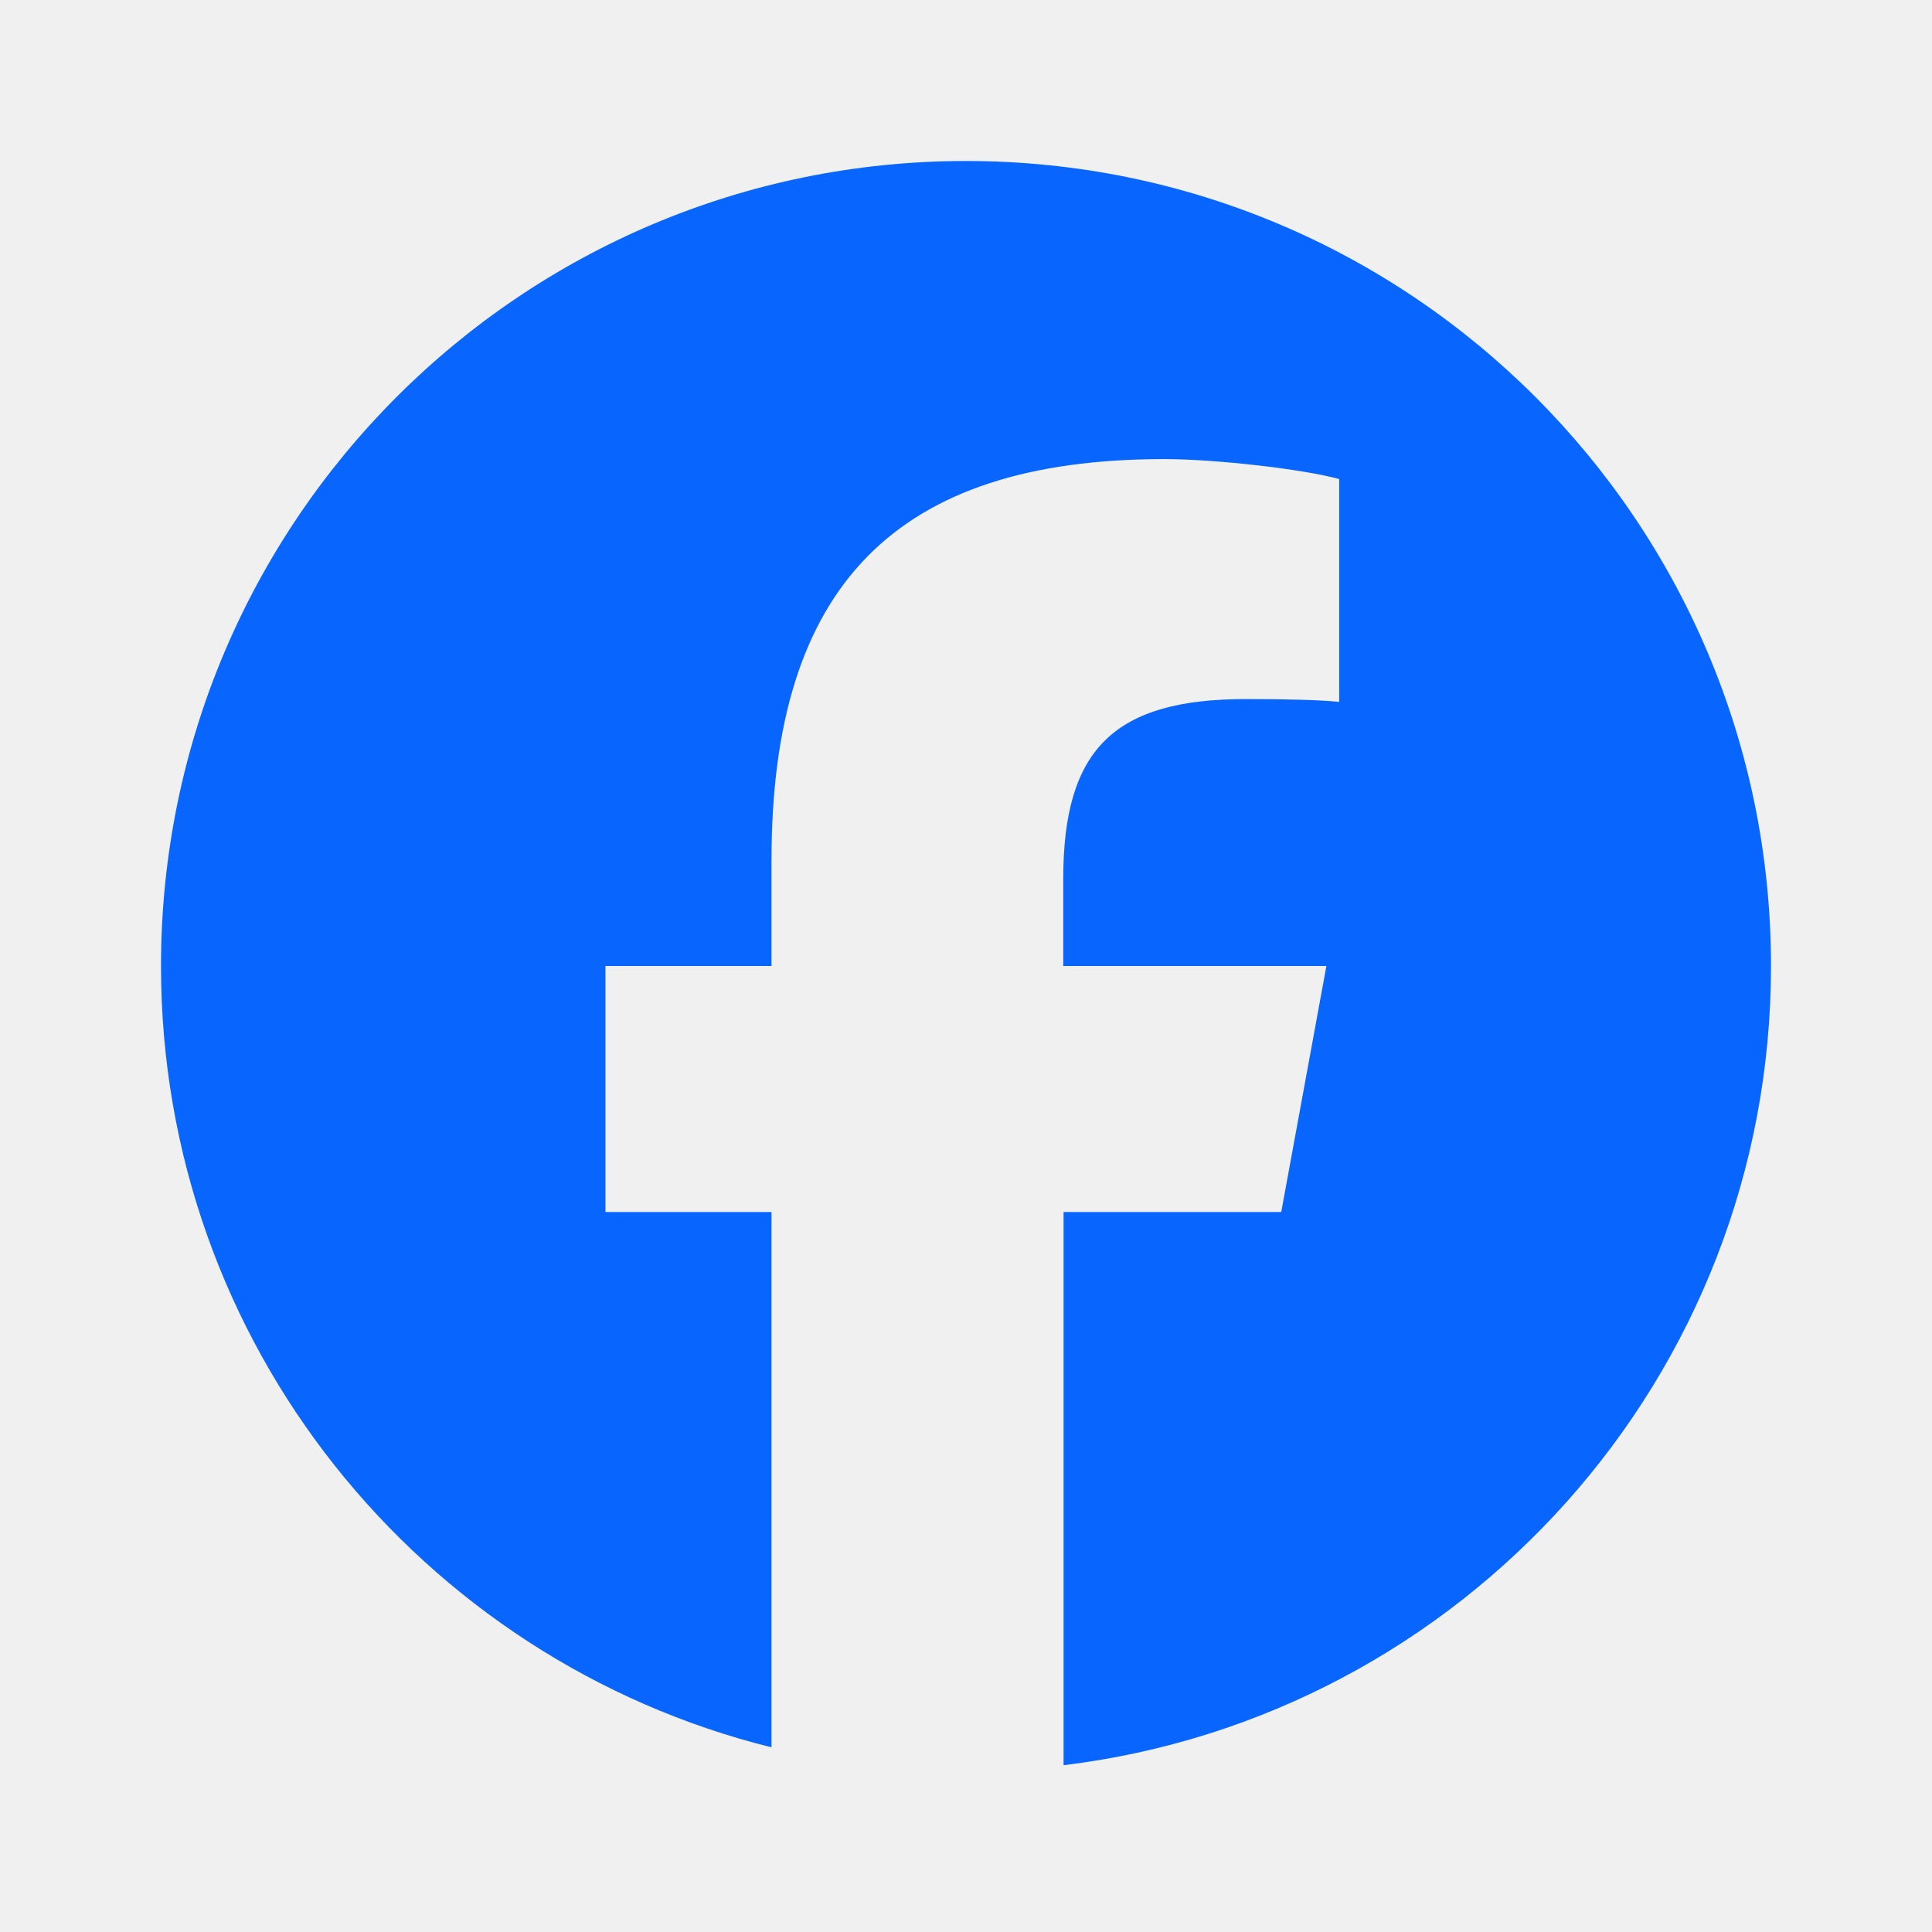
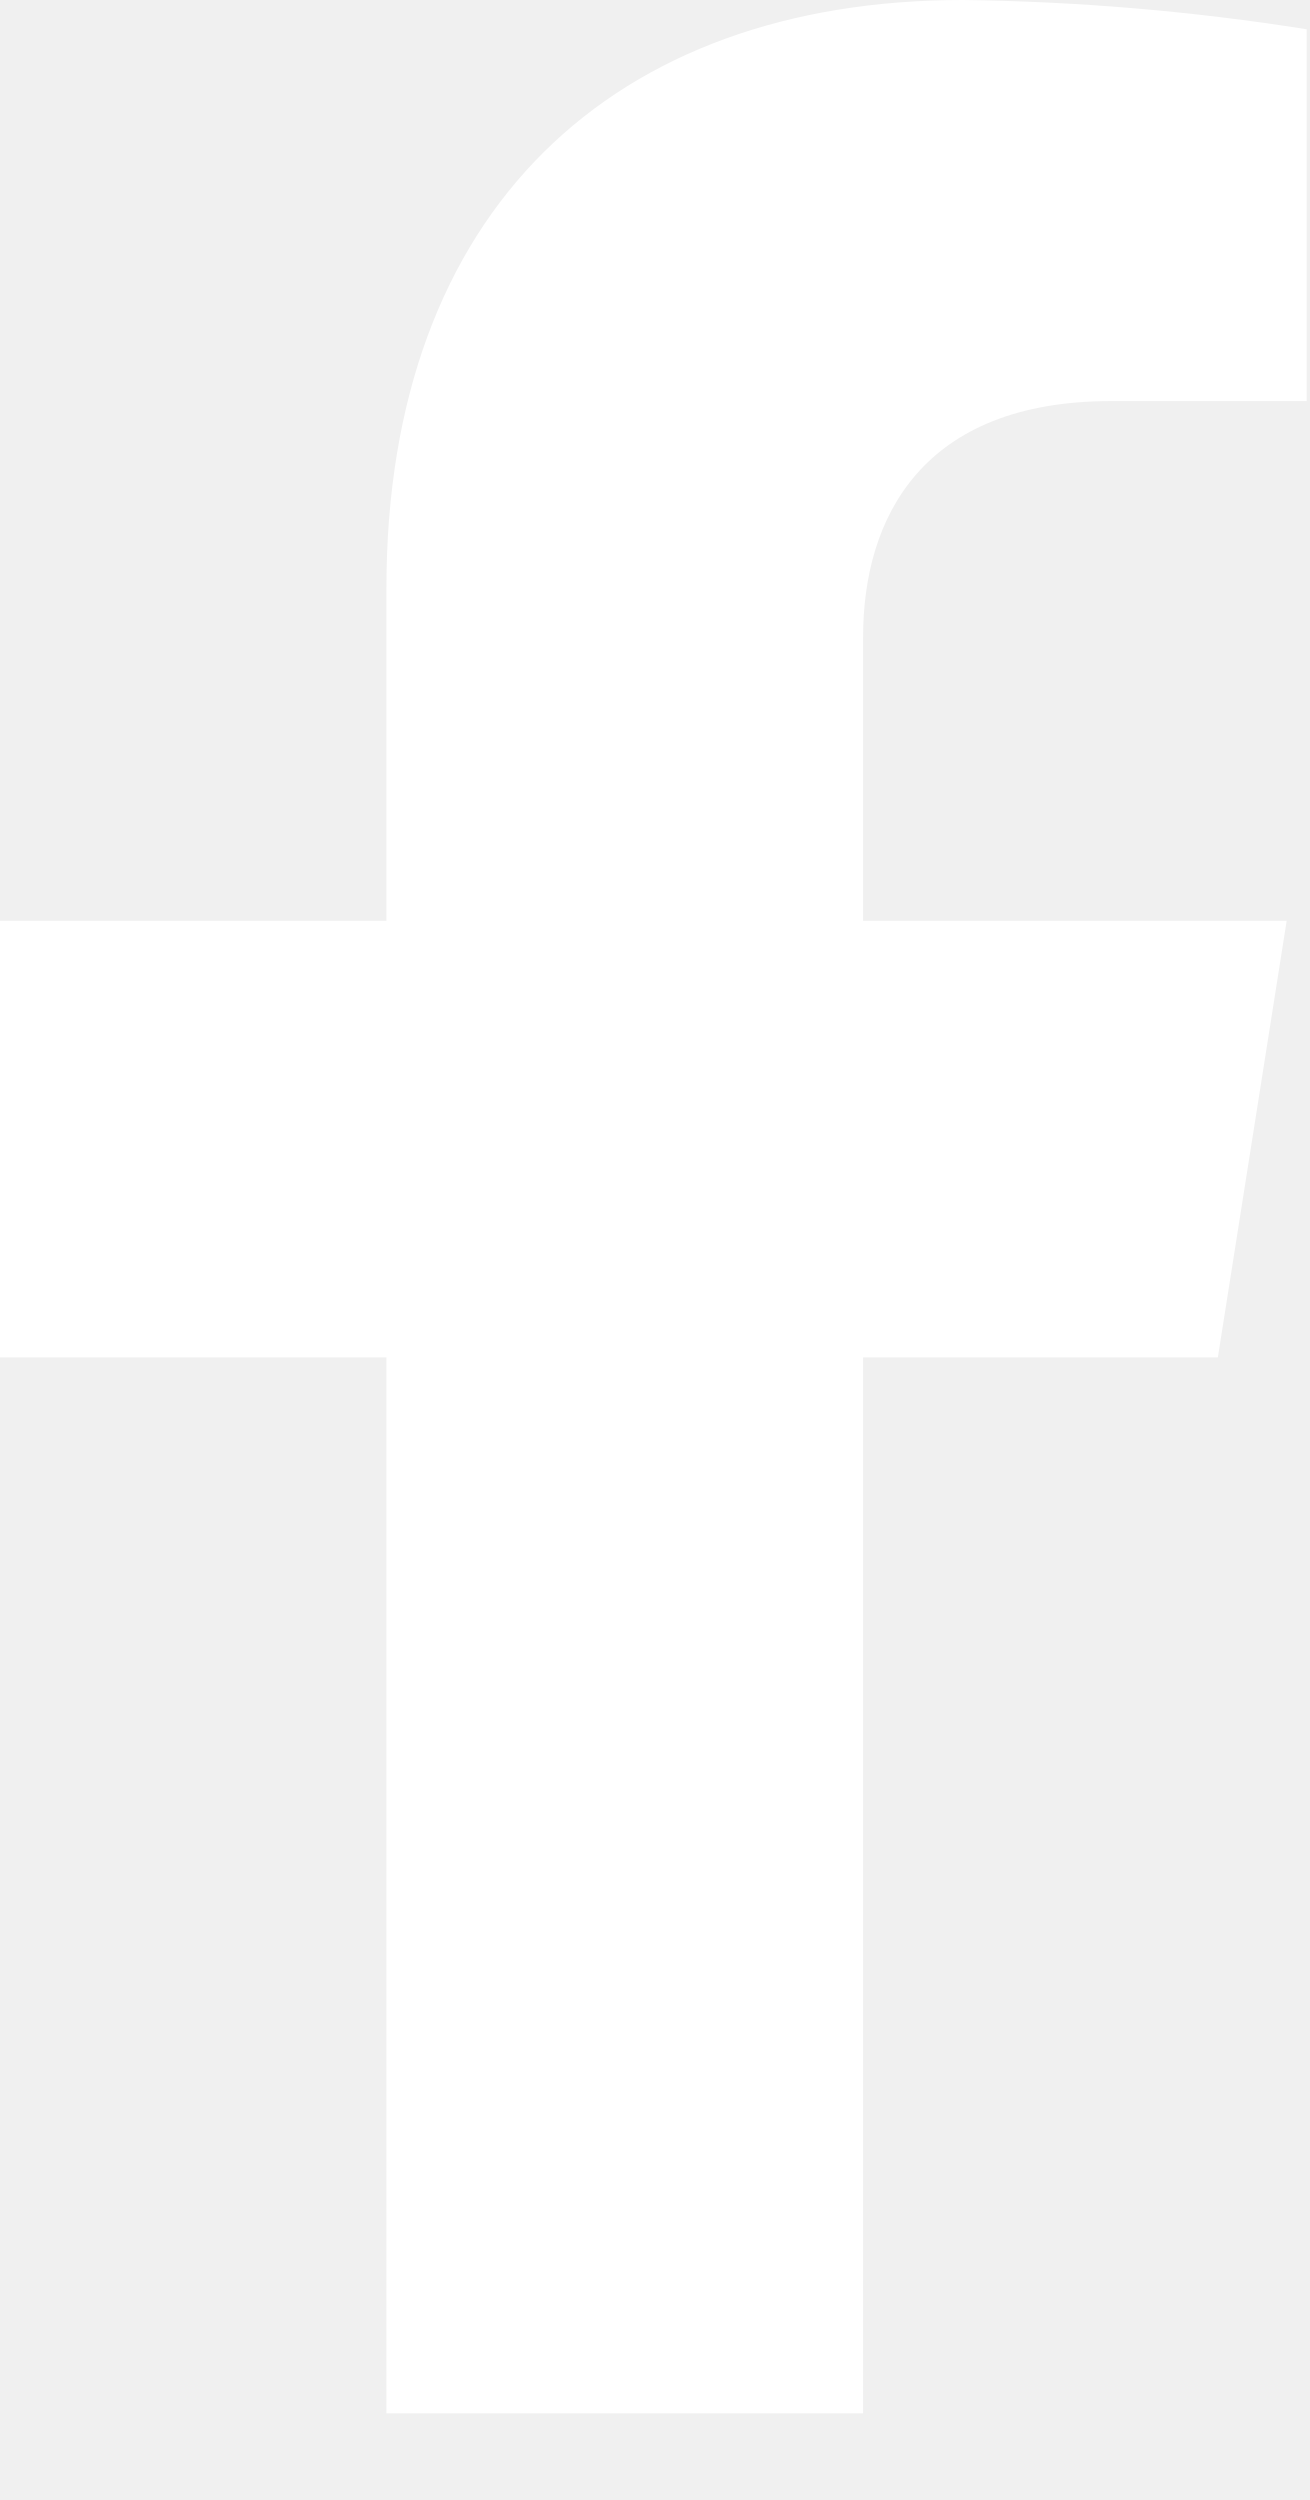
- <svg xmlns="http://www.w3.org/2000/svg" viewBox="0 0 24 24" fill="none">
-   <path d="M24 0V24H0V0H24Z" fill="white" fill-opacity="0.01" />
-   <path d="M12 2C17.523 2 22 6.477 22 12C22 17.112 18.163 21.328 13.212 21.928V15.056H15.916L16.477 12H13.208V10.919C13.208 9.303 13.841 8.684 15.48 8.684C15.988 8.684 16.4 8.695 16.636 8.719V5.951C16.187 5.827 15.096 5.703 14.464 5.703C11.124 5.703 9.584 7.28 9.584 10.684V12H7.521V15.056H9.584V21.706C5.228 20.625 2 16.69 2 12C2 6.477 6.477 2 12 2Z" fill="#0866FF" />
+ <svg xmlns="http://www.w3.org/2000/svg" width="11" height="21" viewBox="0 0 11 21" fill="none">
+   <path d="M10.23 11.402L10.808 7.735H7.25V5.352C7.25 4.349 7.746 3.369 9.335 3.369H10.976V0.246C10.02 0.094 9.055 0.012 8.087 0C5.159 0 3.246 1.759 3.246 4.939V7.735H0V11.402H3.246V20.272H7.25V11.402H10.23Z" fill="white" />
</svg>
